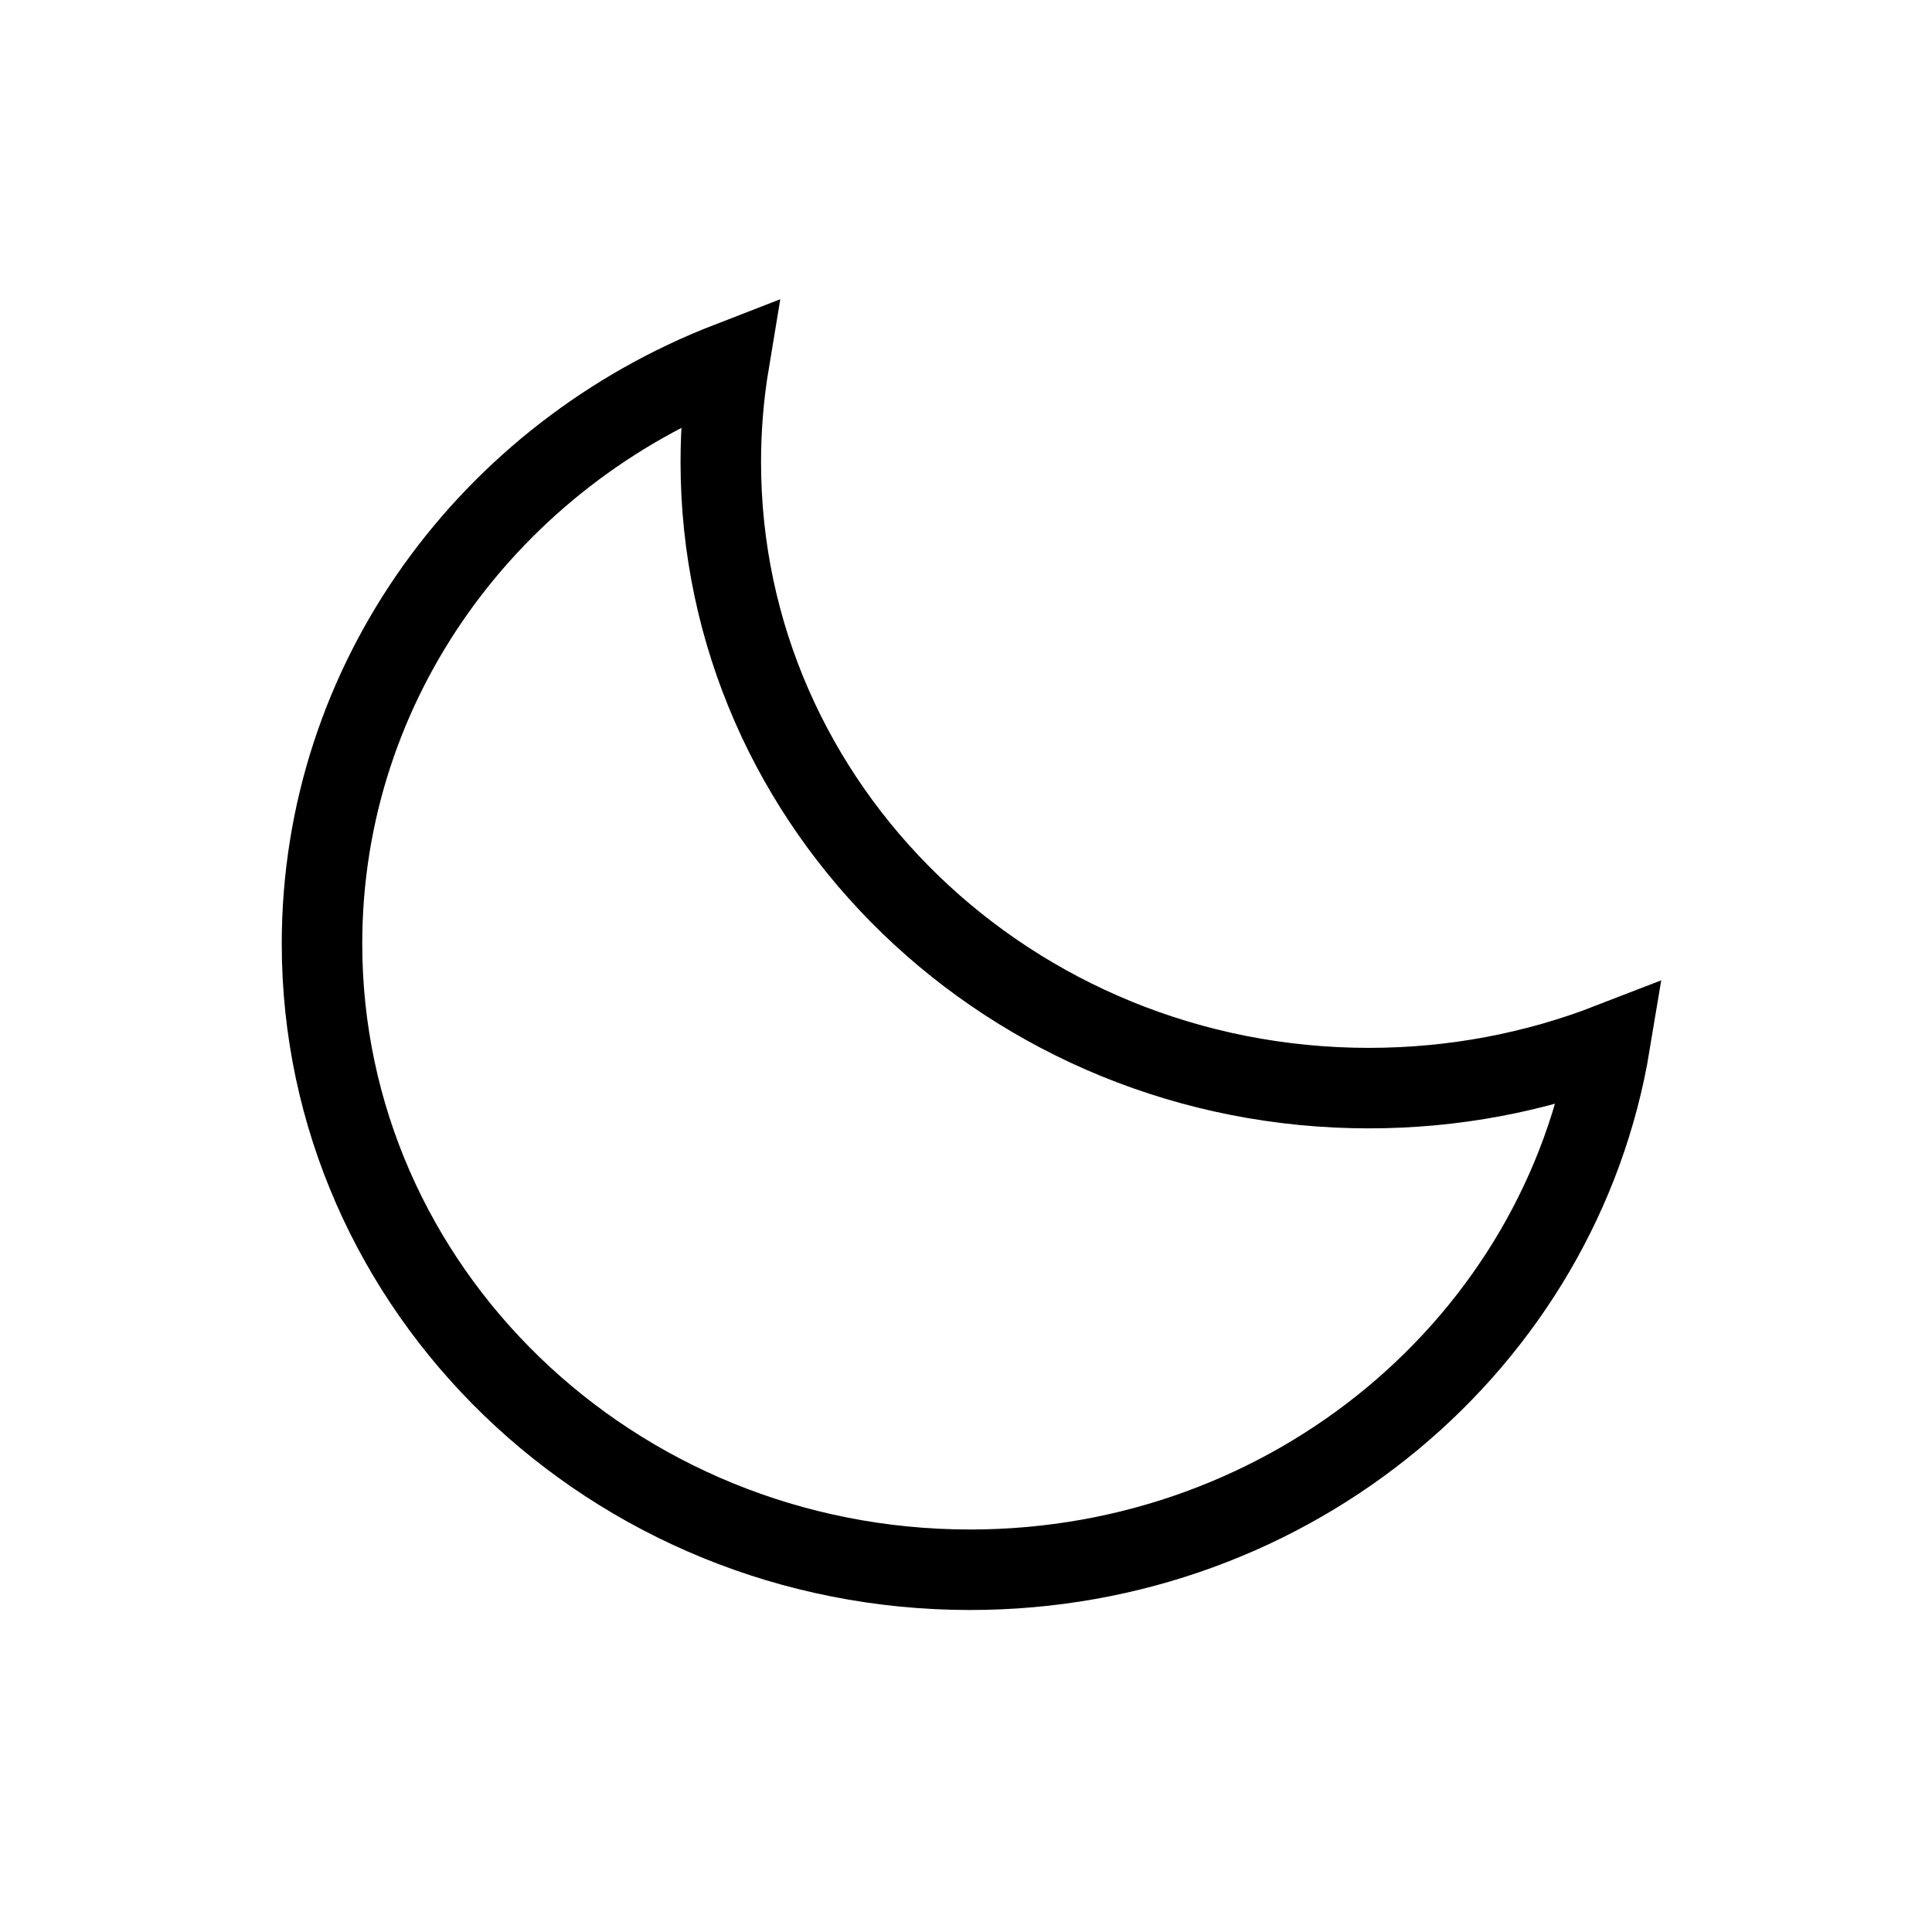
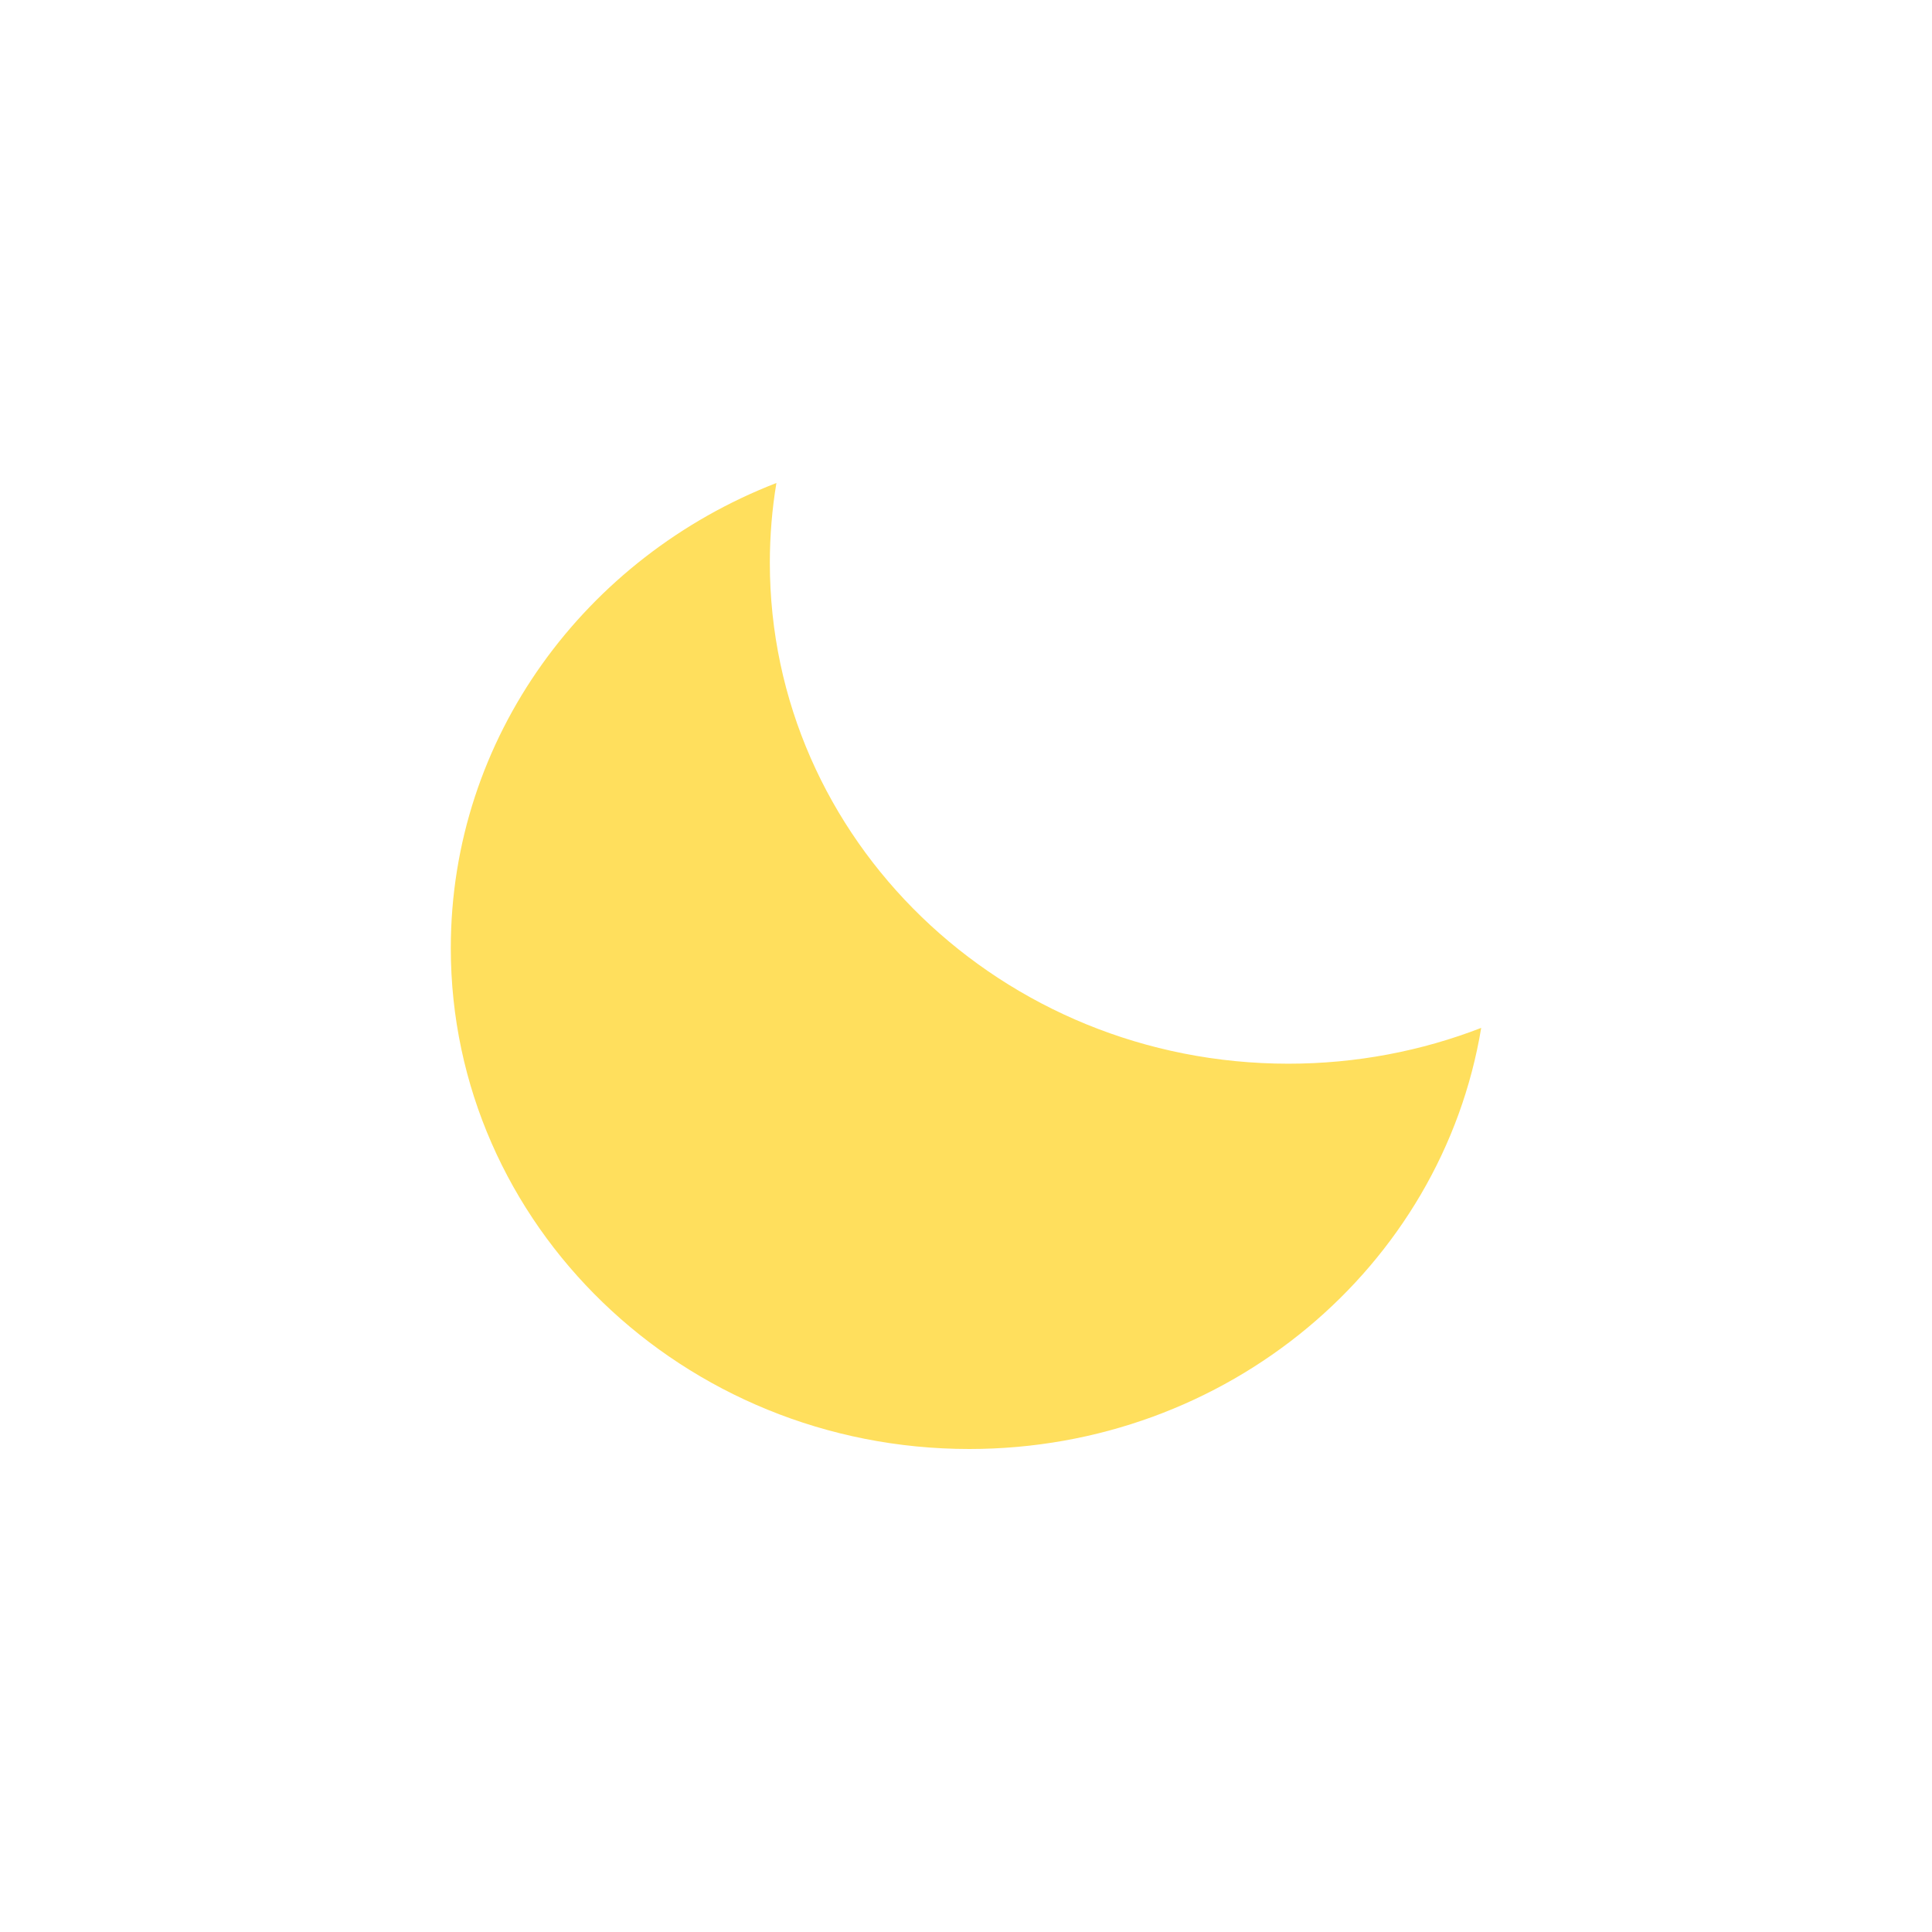
- <svg xmlns="http://www.w3.org/2000/svg" height="30" viewBox="0 0 24 23" width="30">
-   <path d="m5.056 0c-.067.403-.102.817-.102 1.239 0 4.296 3.604 7.778 8.051 7.778 1.058 0 2.069-.197 2.995-.556-.614 3.707-3.939 6.539-7.949 6.539-4.446 0-8.051-3.482-8.051-7.778 0-3.273 2.093-6.074 5.056-7.222z" fill="none" stroke="#000" transform="translate(4 4)" />
+ <svg xmlns="http://www.w3.org/2000/svg" height="30" viewBox="0 0 30 23" width="30">
+   <path d="m5.056 0c-.067.403-.102.817-.102 1.239 0 4.296 3.604 7.778 8.051 7.778 1.058 0 2.069-.197 2.995-.556-.614 3.707-3.939 6.539-7.949 6.539-4.446 0-8.051-3.482-8.051-7.778 0-3.273 2.093-6.074 5.056-7.222z" fill="#FFDF5D" stroke="transparent" transform="translate(7 4)" />
</svg>
